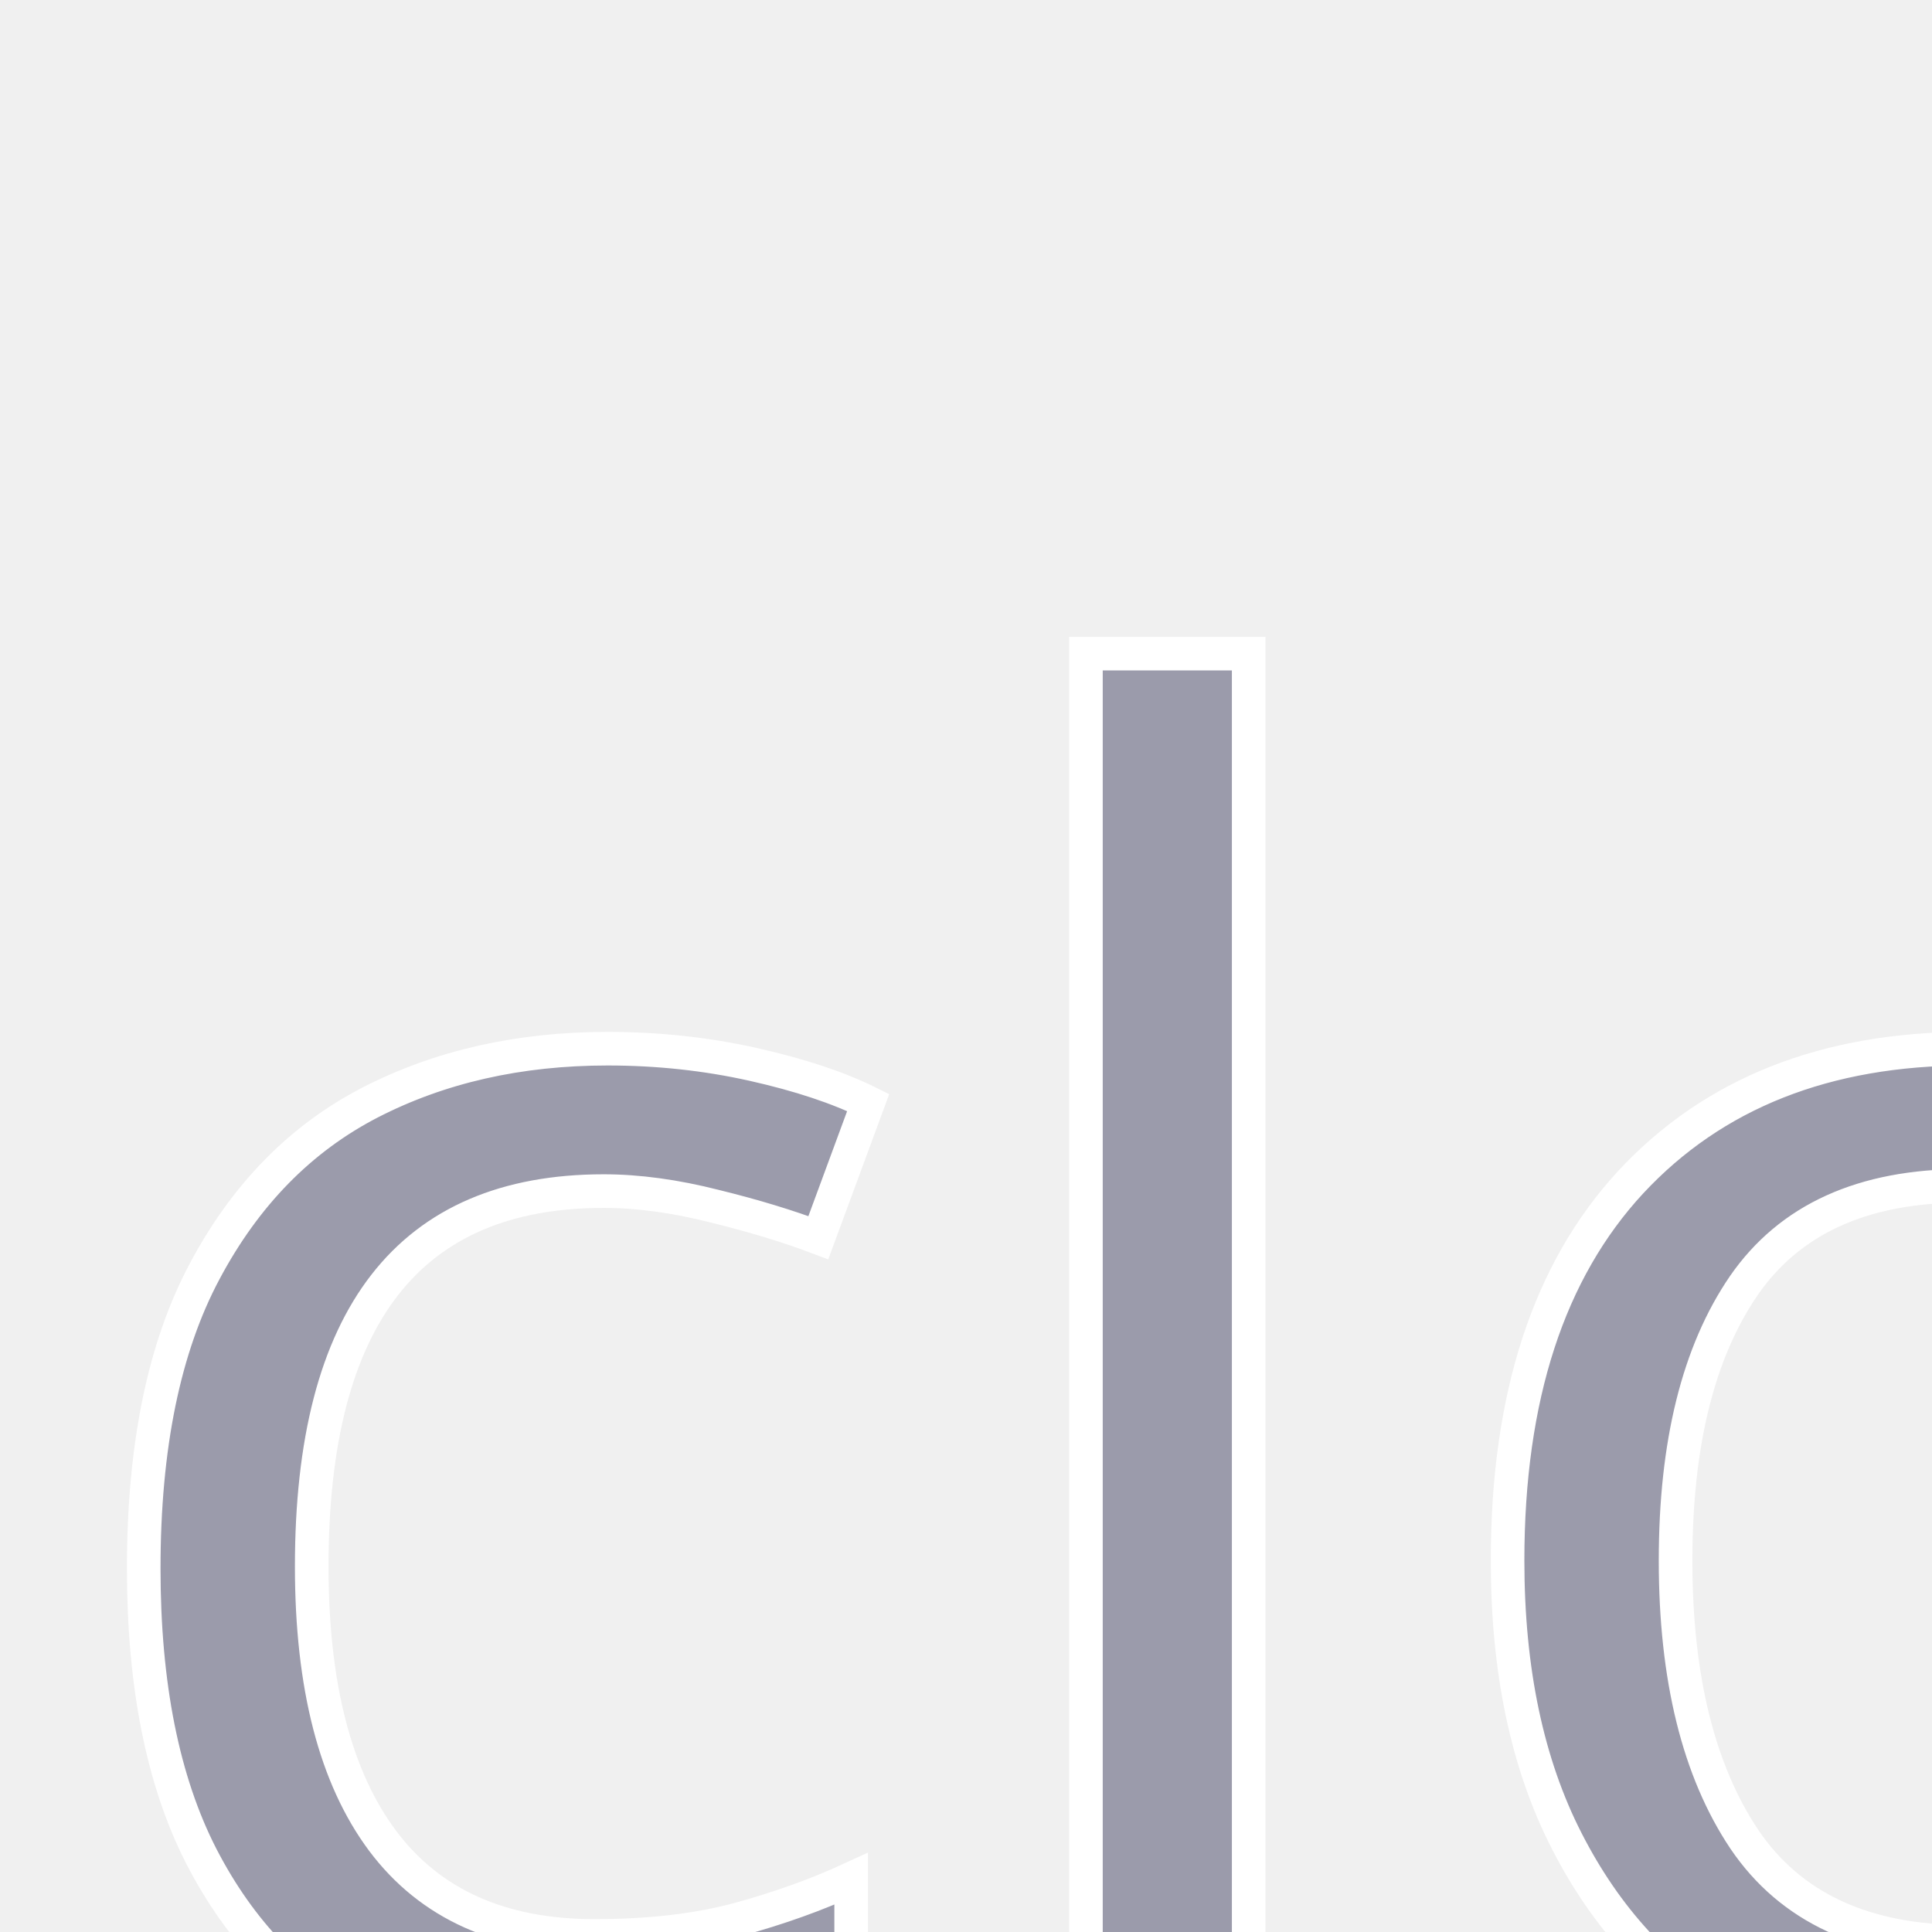
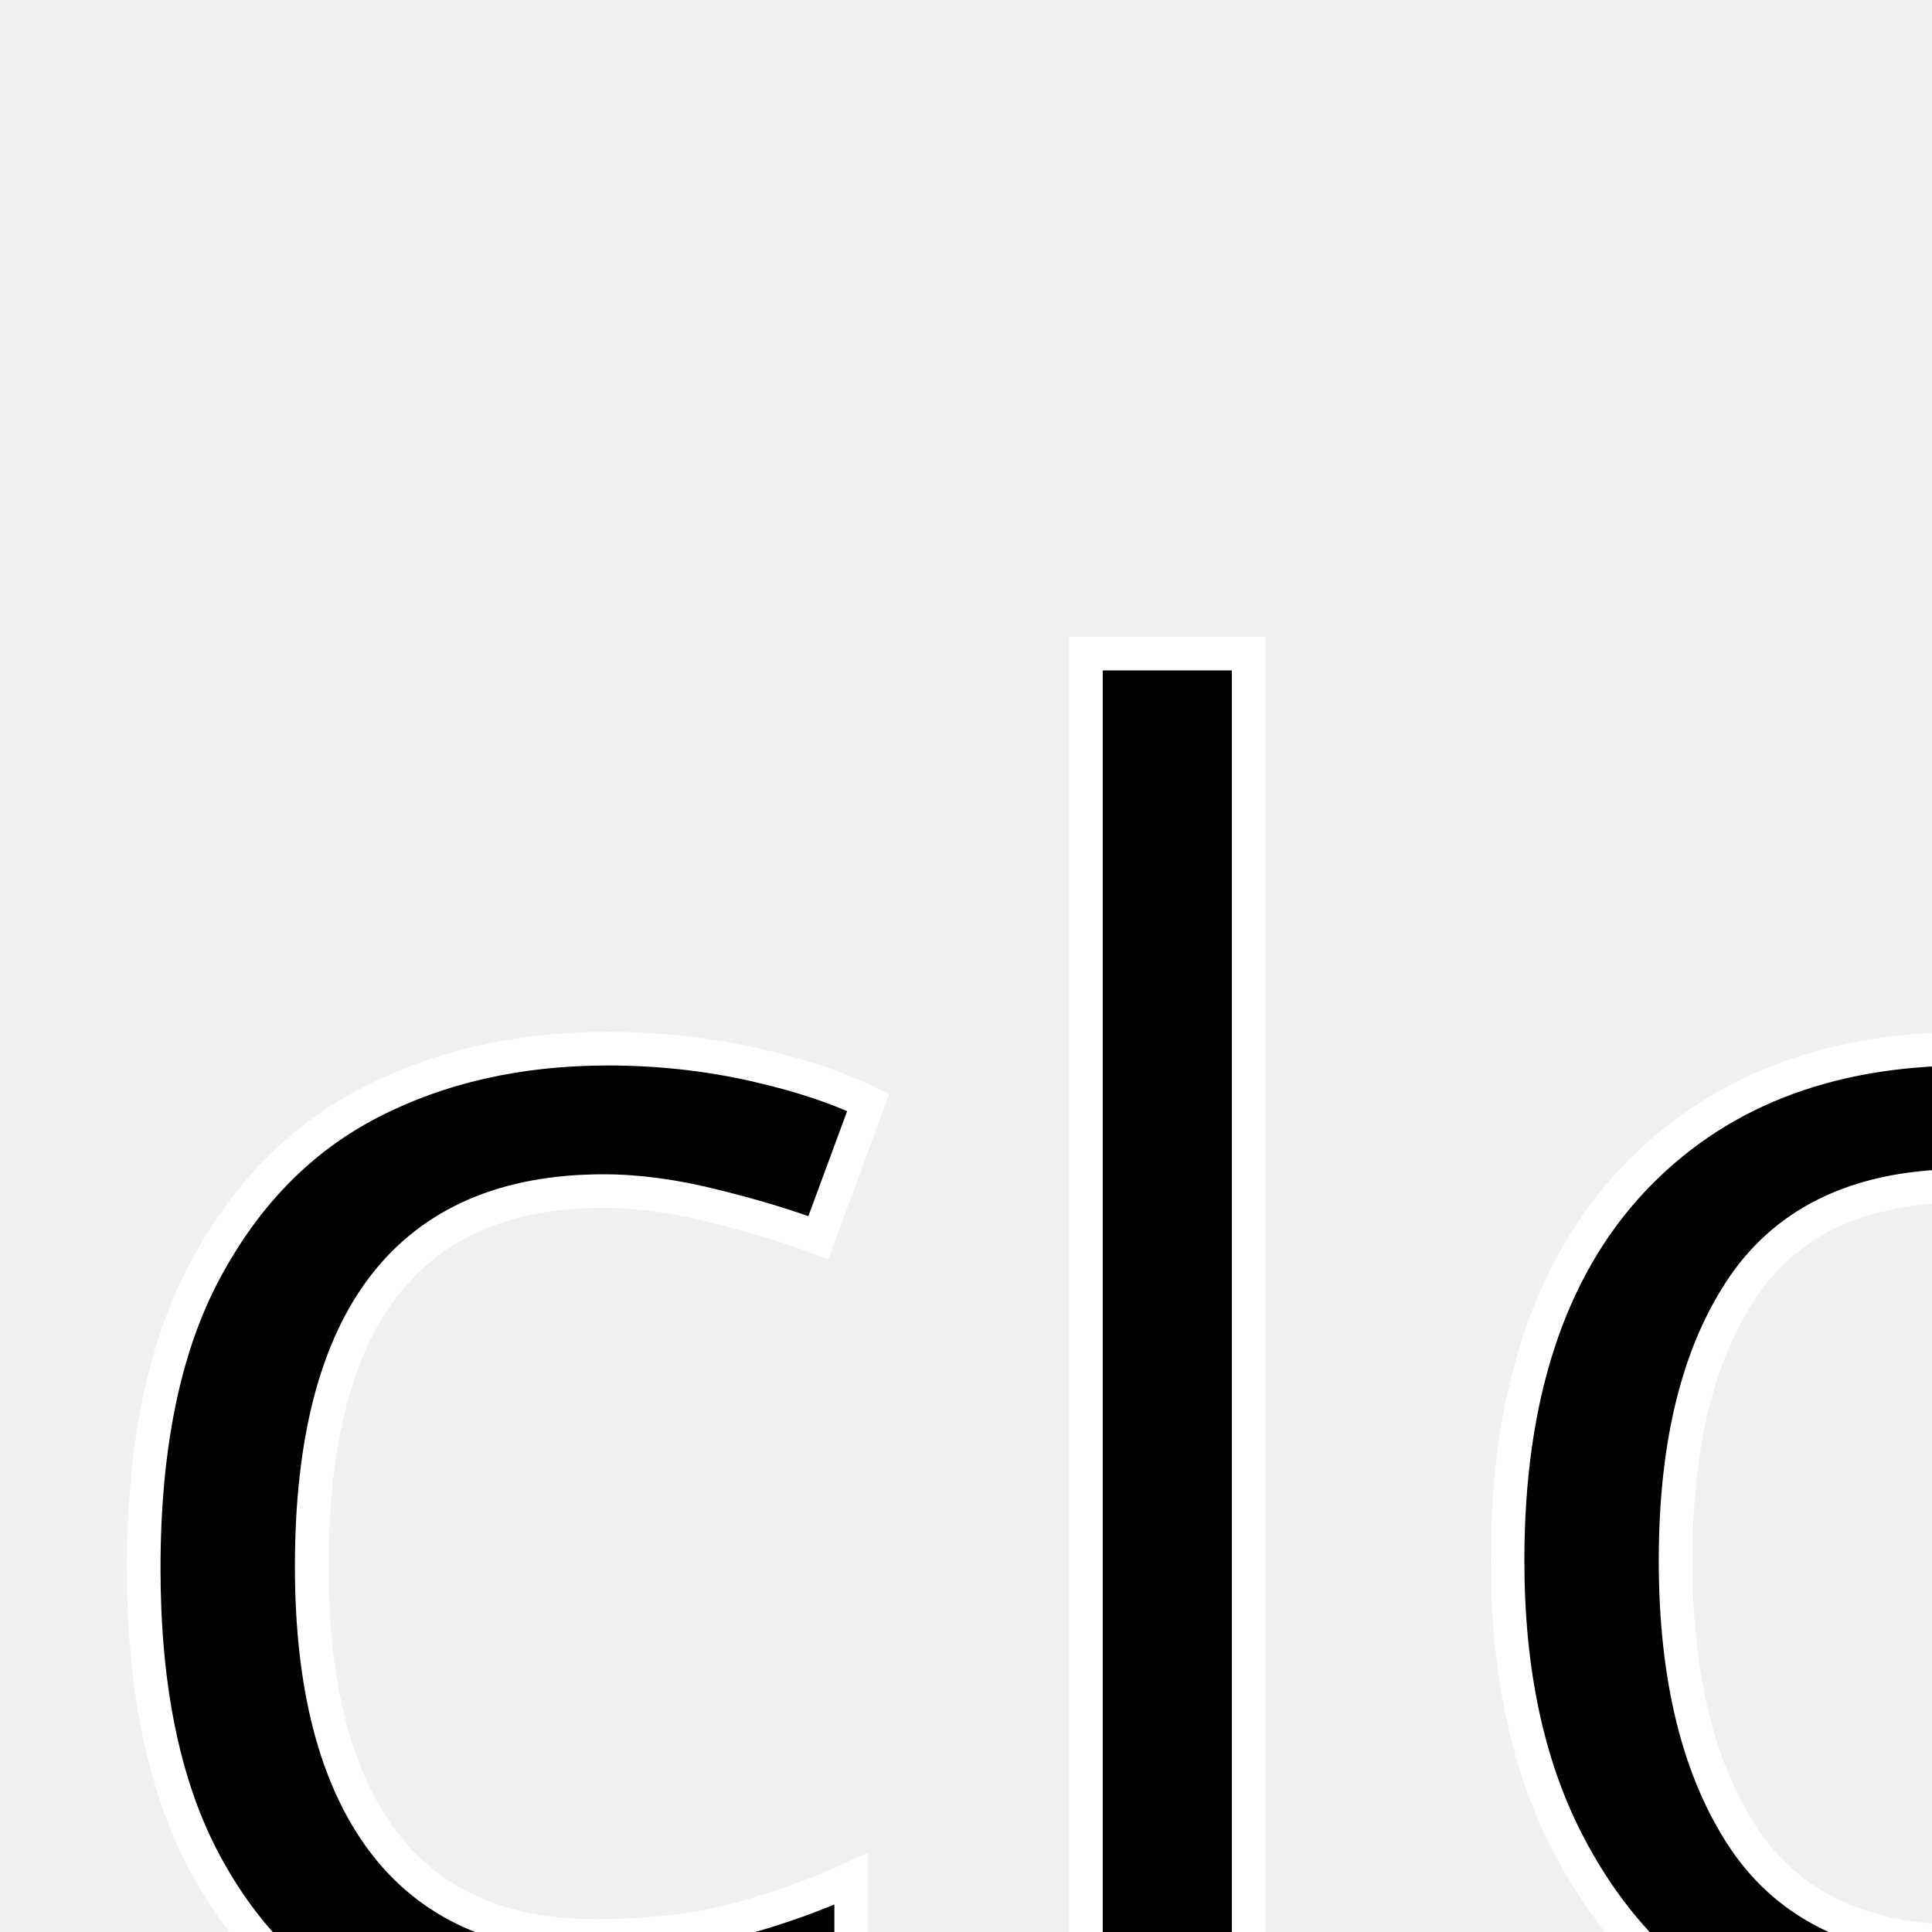
<svg xmlns="http://www.w3.org/2000/svg" width="46px" height="46px" viewBox="0 0 46 46" version="1.1">
  <defs />
  <g id="Page-1" stroke="none" stroke-width="1" fill="none" fill-rule="evenodd" font-weight="normal" font-family="SSGlyphish-Outlined, SS Glyphish" line-spacing="53" font-size="44">
-     <g id="-Transaction-icons" transform="translate(-139, -849)" stroke="#FFFFFF" stroke-width="0.8" fill="#9B9BAB">
+     <g id="-Transaction-icons" transform="translate(-139, -849)" stroke="#FFFFFF" stroke-width="0.8" fill="#000000">
      <g id="clock" transform="translate(140, 851)">
        <text>
          <tspan x="0" y="47">clock</tspan>
        </text>
      </g>
    </g>
  </g>
</svg>
